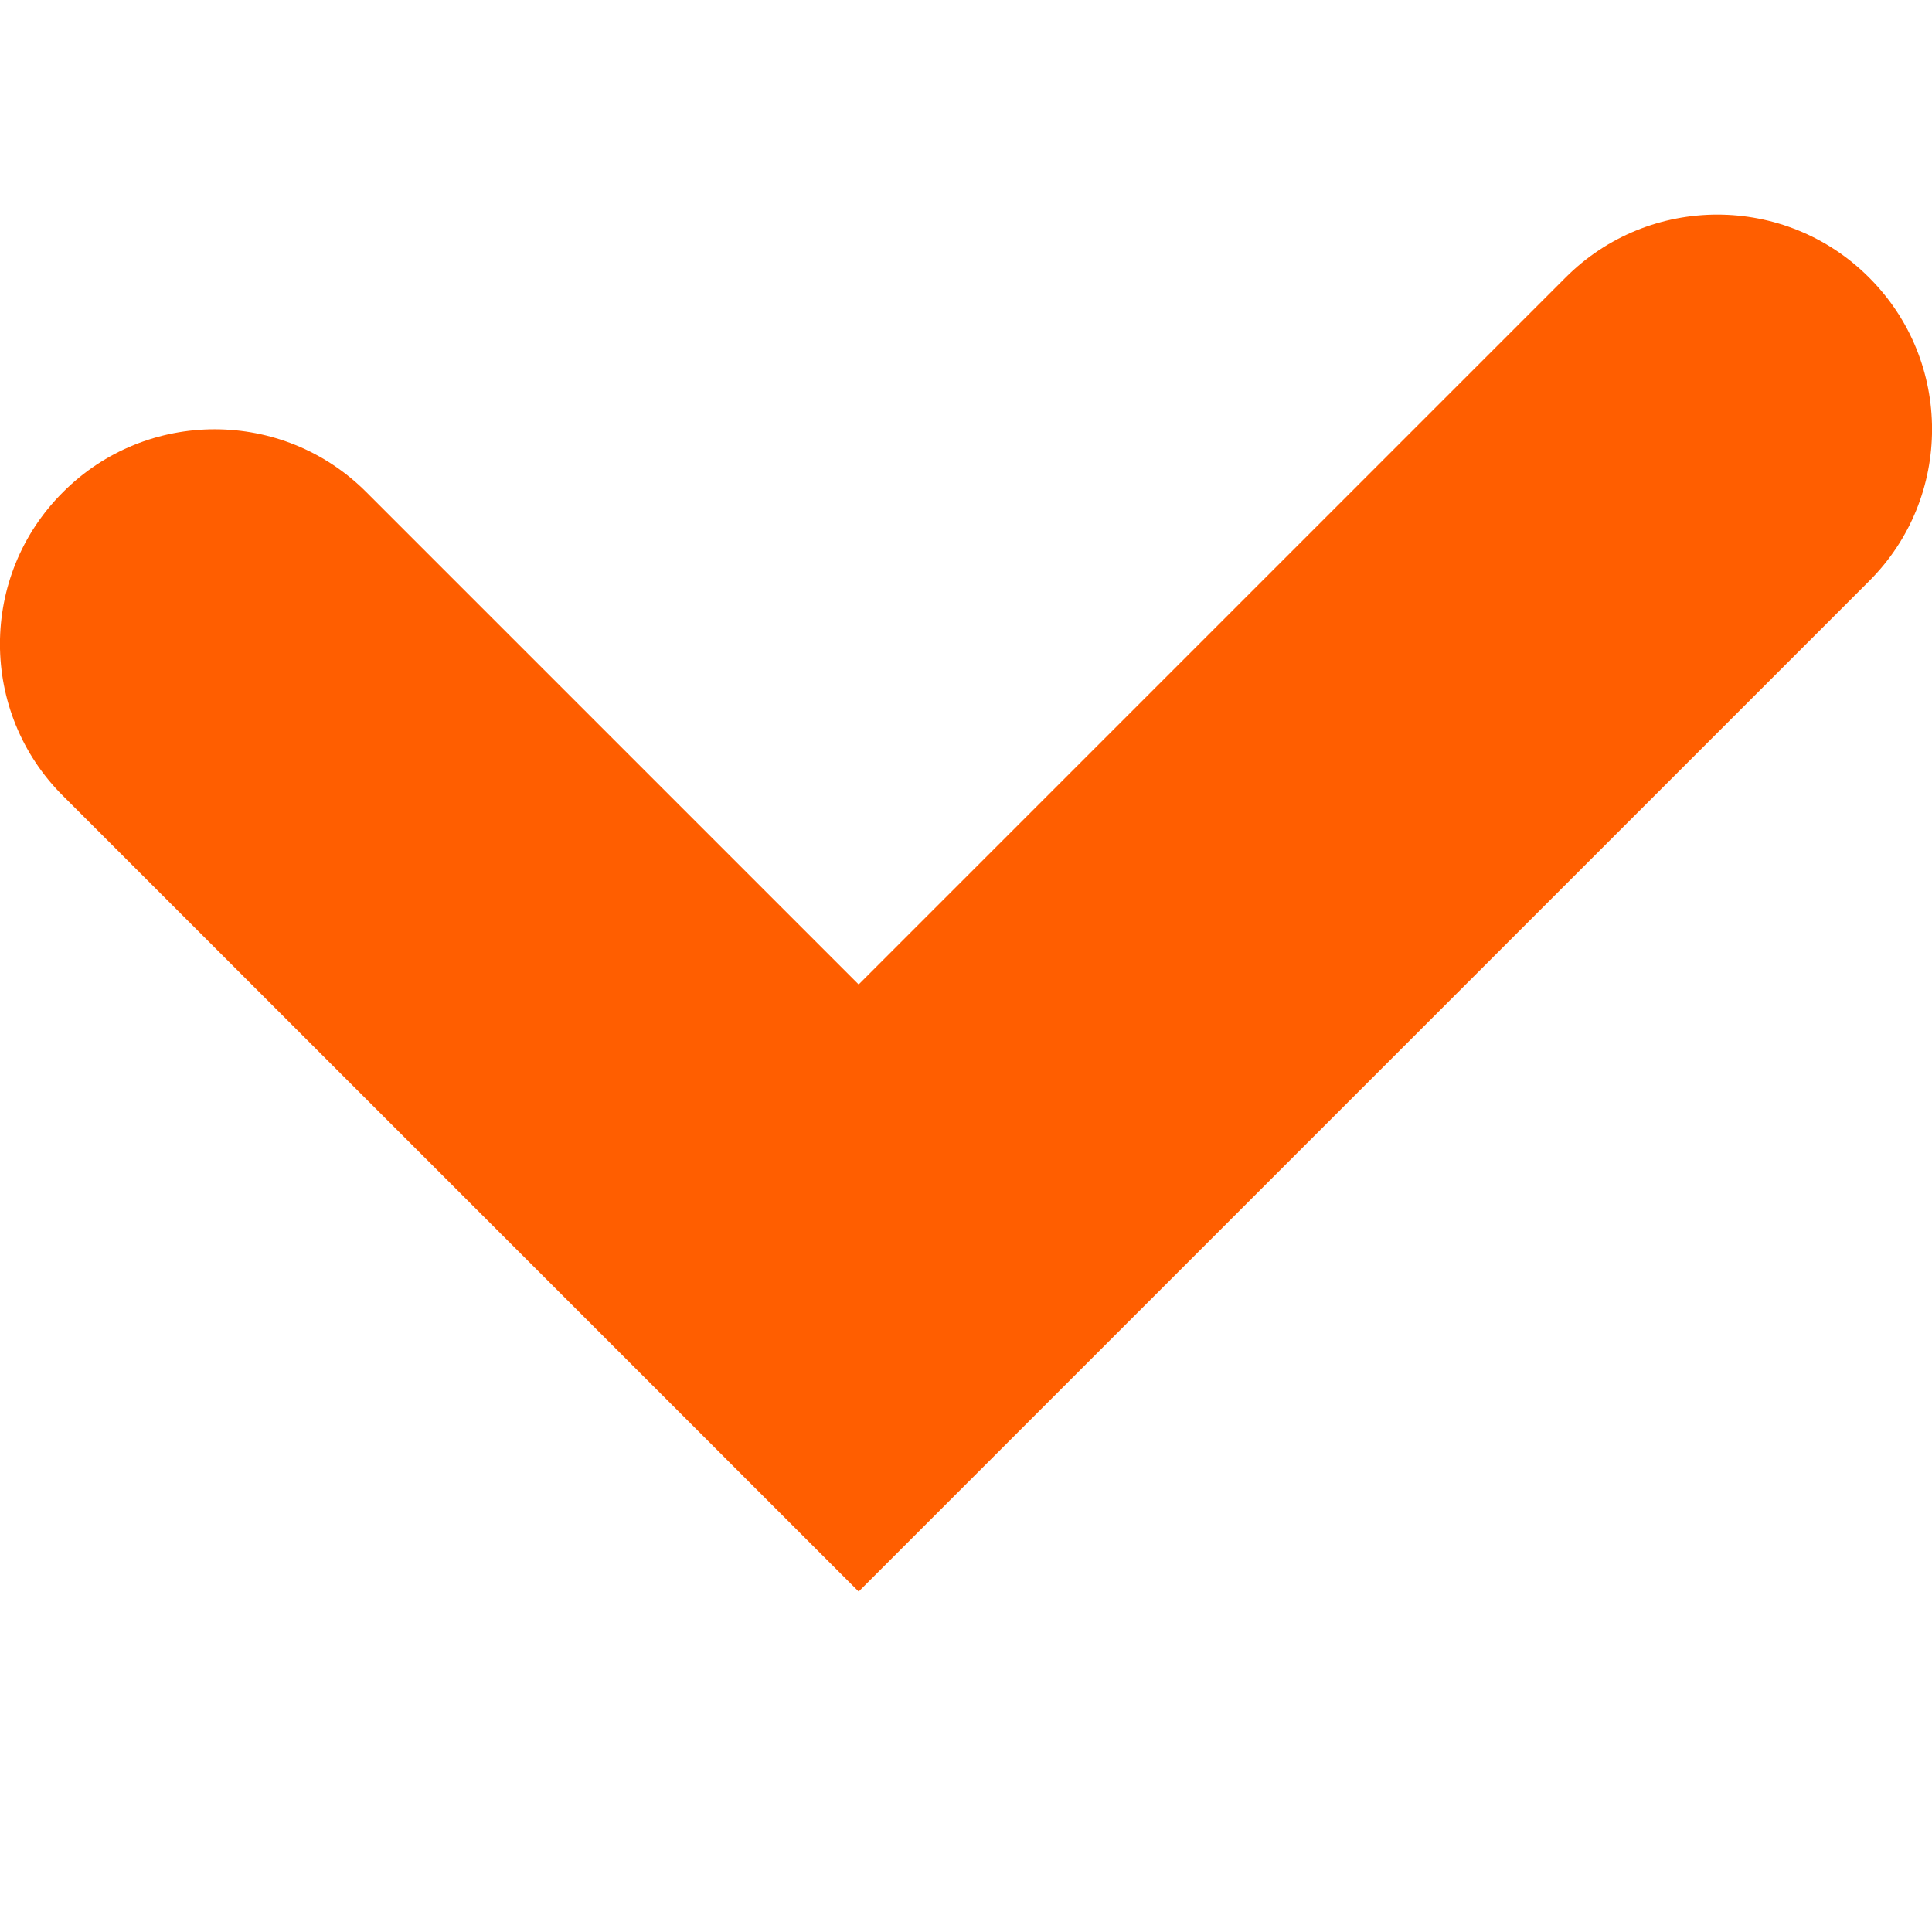
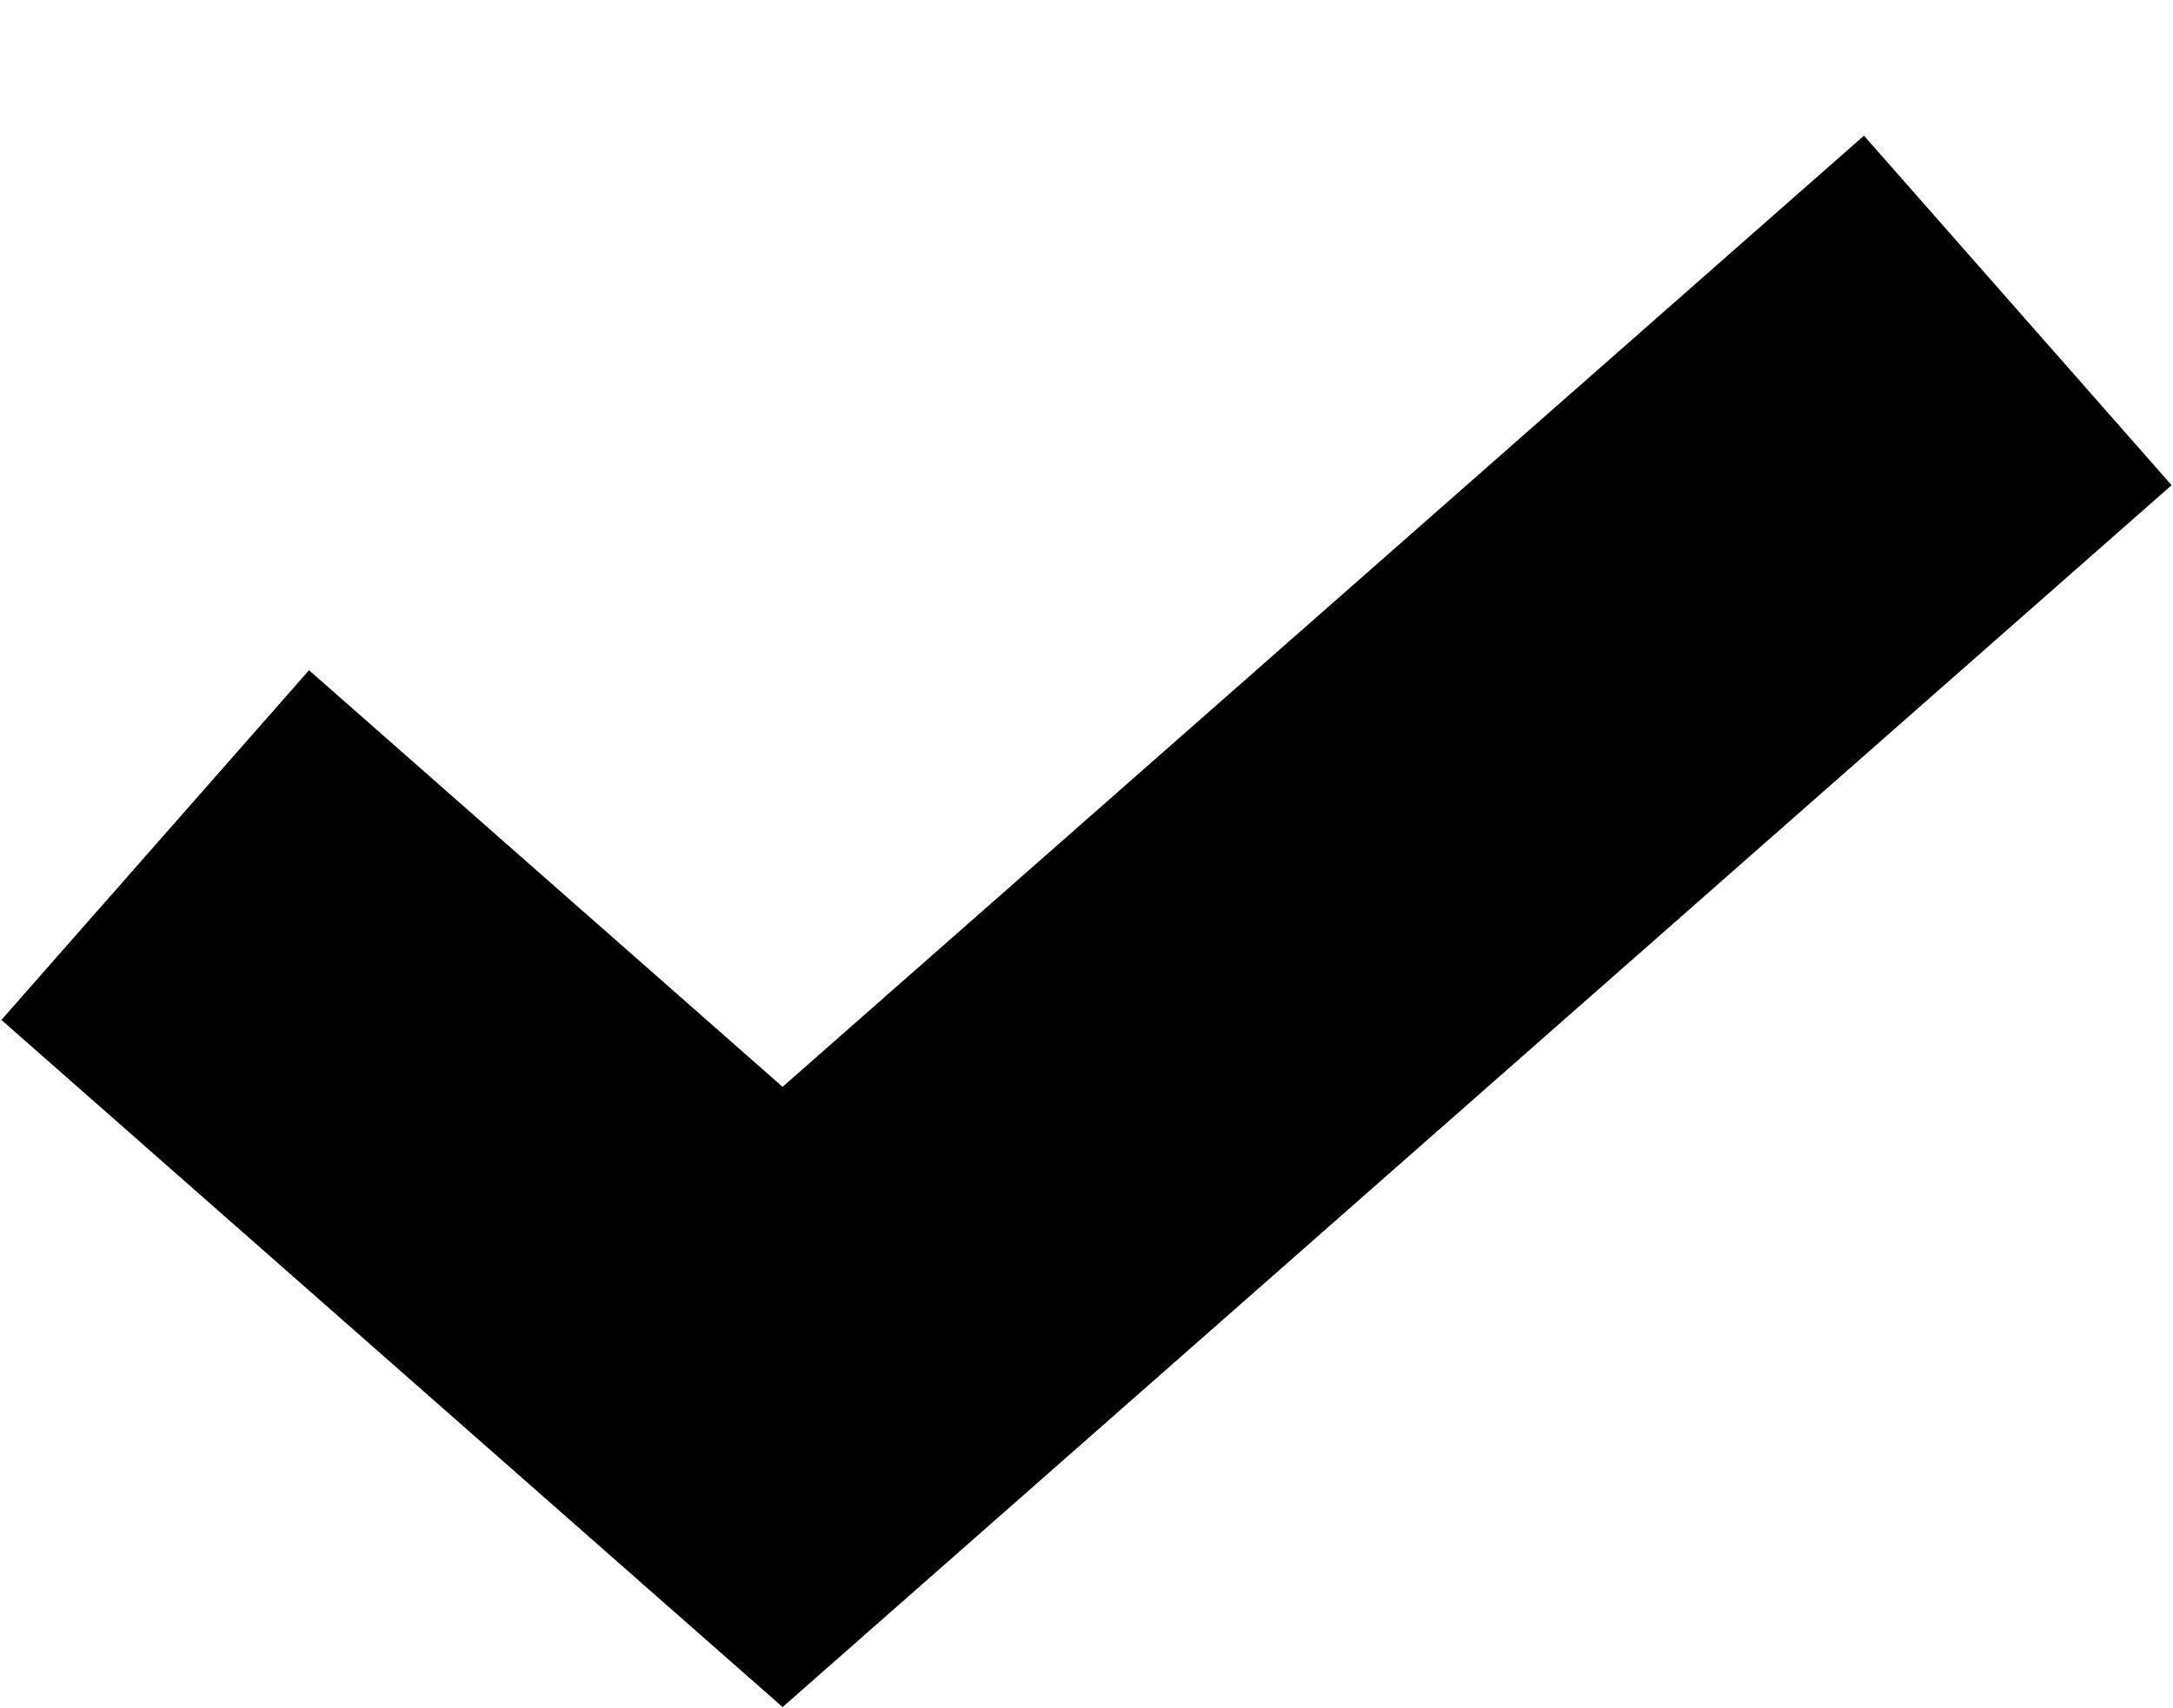
- <svg xmlns="http://www.w3.org/2000/svg" width="9" height="9" viewBox="0 0 9 9" fill="none">
-   <path fill-rule="evenodd" clip-rule="evenodd" d="M7.293 1.293C7.683 0.902 8.317 0.902 8.707 1.293C9.098 1.683 9.098 2.317 8.707 2.707L4 7.414L0.293 3.707C-0.098 3.317 -0.098 2.683 0.293 2.293C0.683 1.902 1.317 1.902 1.707 2.293L4 4.586L7.293 1.293Z" fill="#FF5E00" />
+ <svg xmlns="http://www.w3.org/2000/svg" width="14" height="11" viewBox="0 0 14 11" fill="none">
+   <path fill-rule="evenodd" clip-rule="evenodd" d="M13.991 3.126L5.042 10.998L0.009 6.571L1.991 4.318L5.042 7.002L12.009 0.874L13.991 3.126Z" fill="black" />
</svg>
